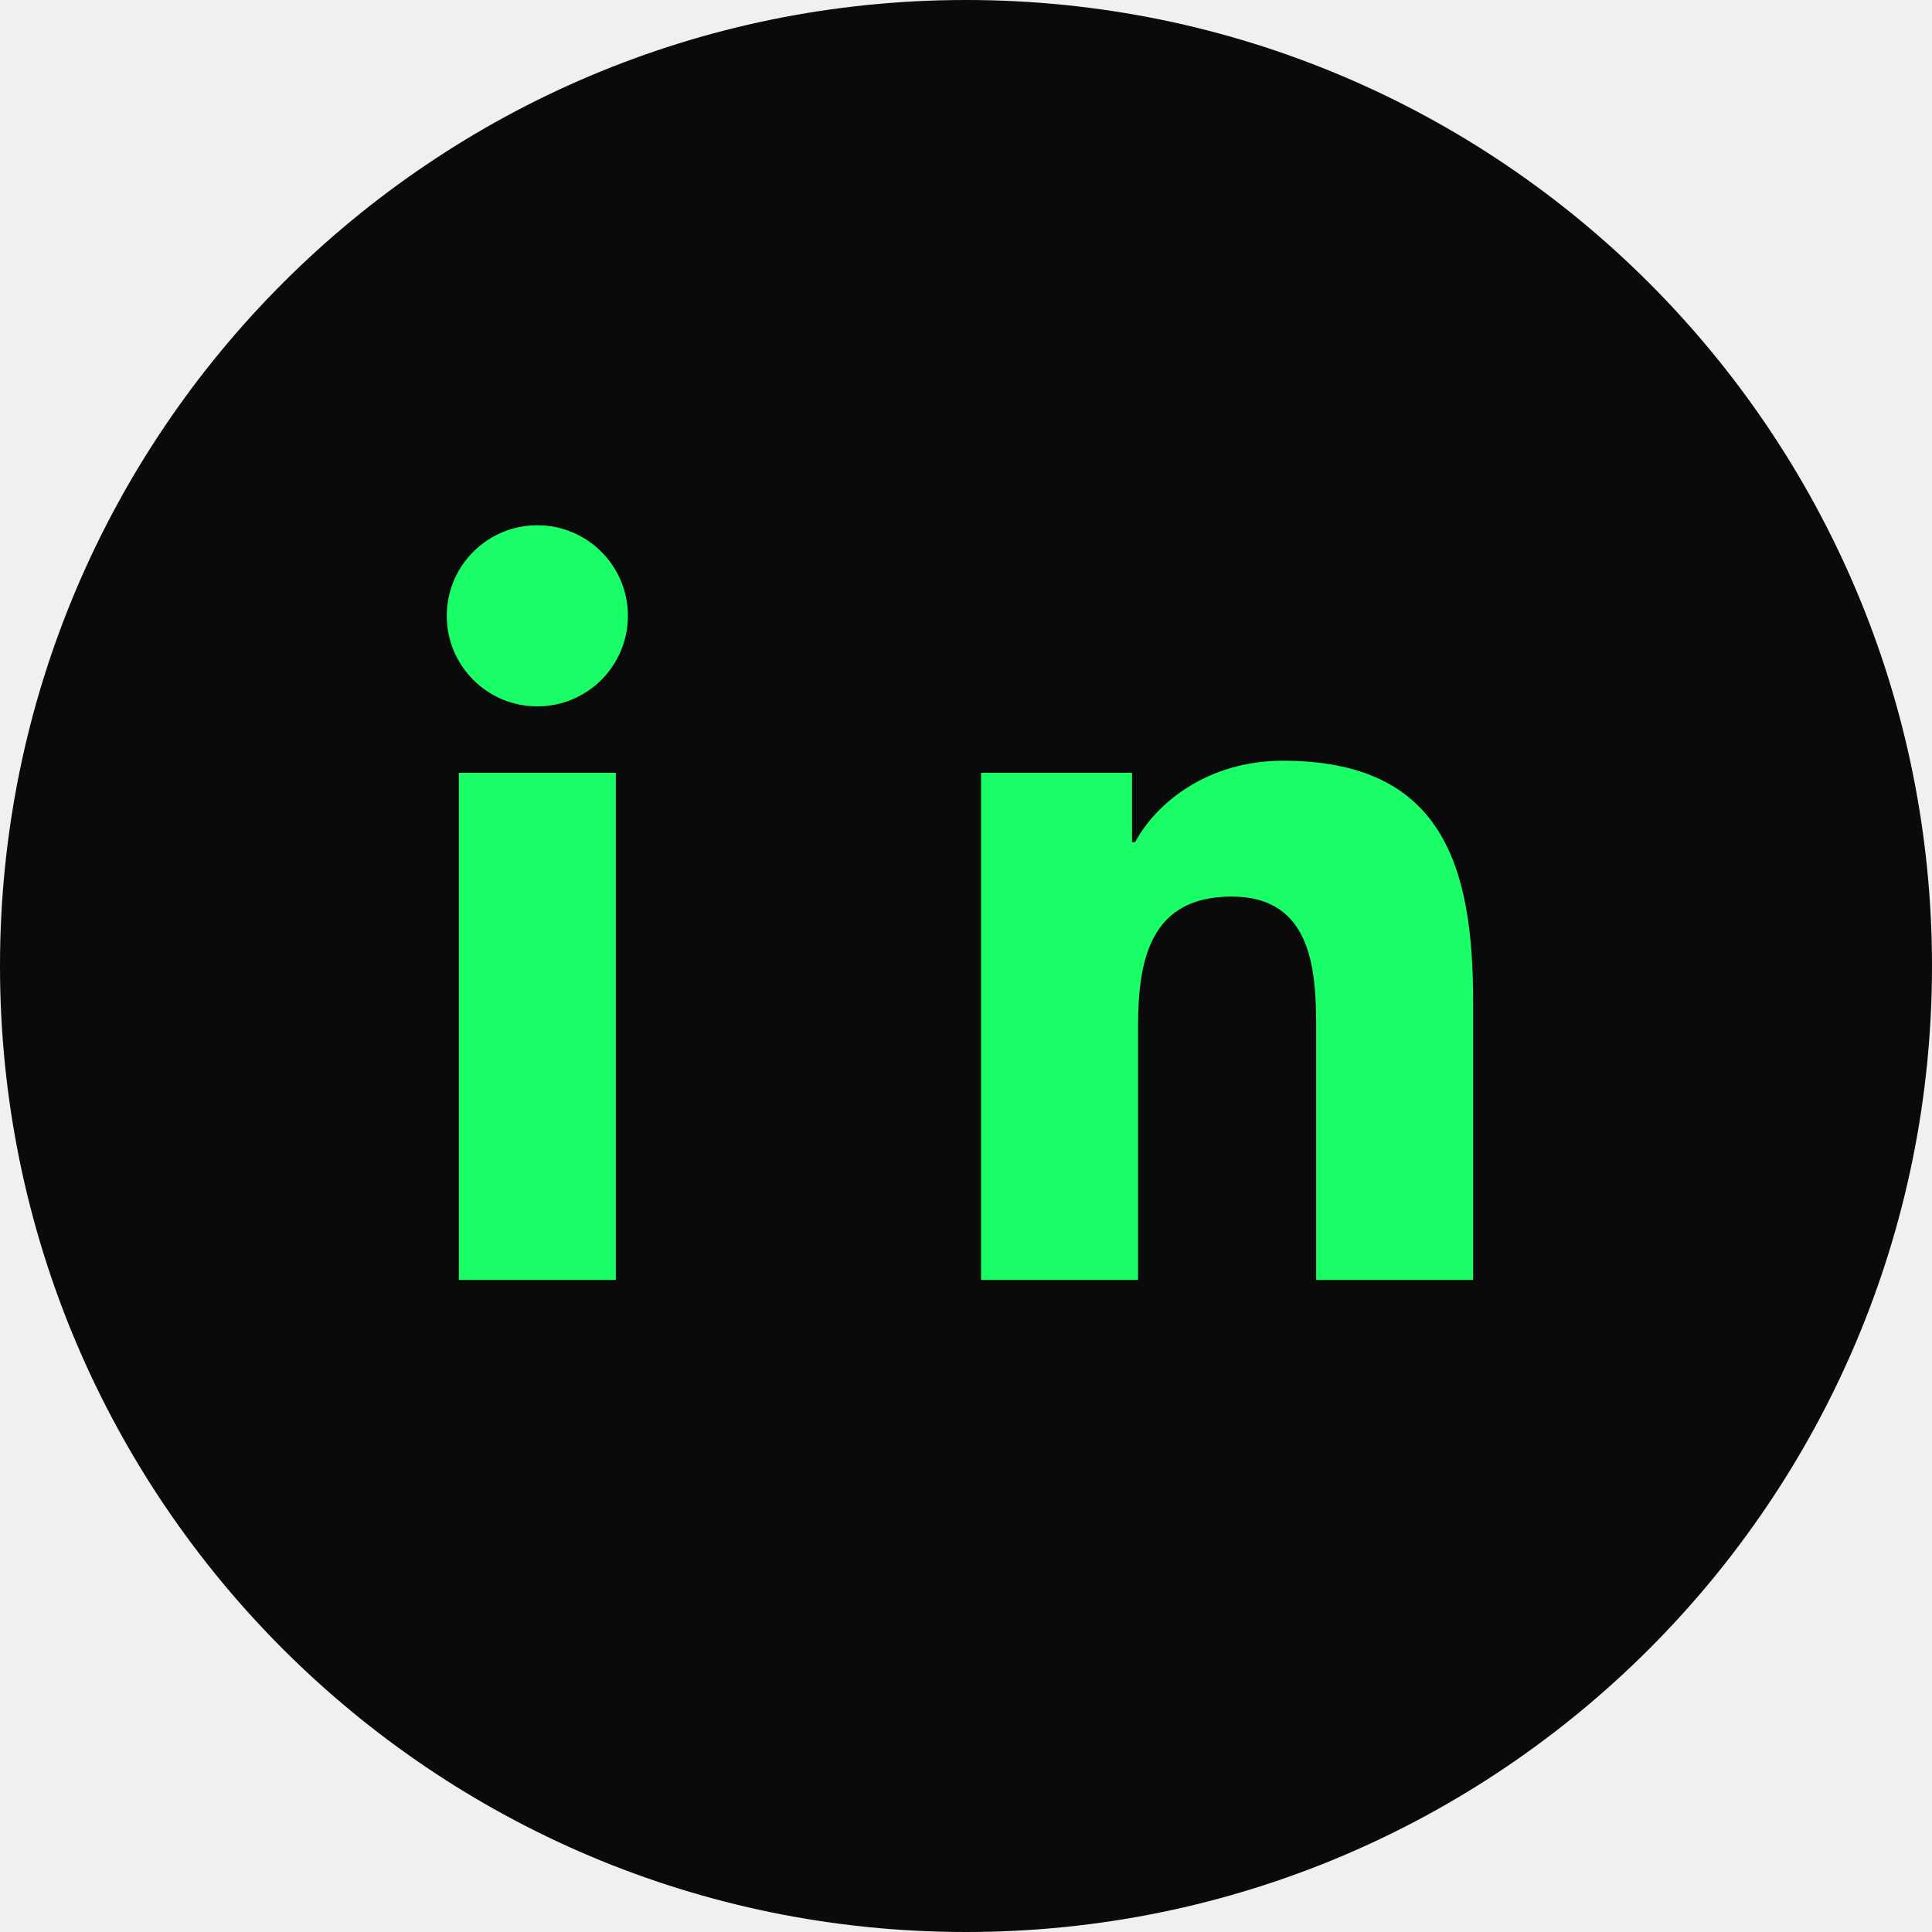
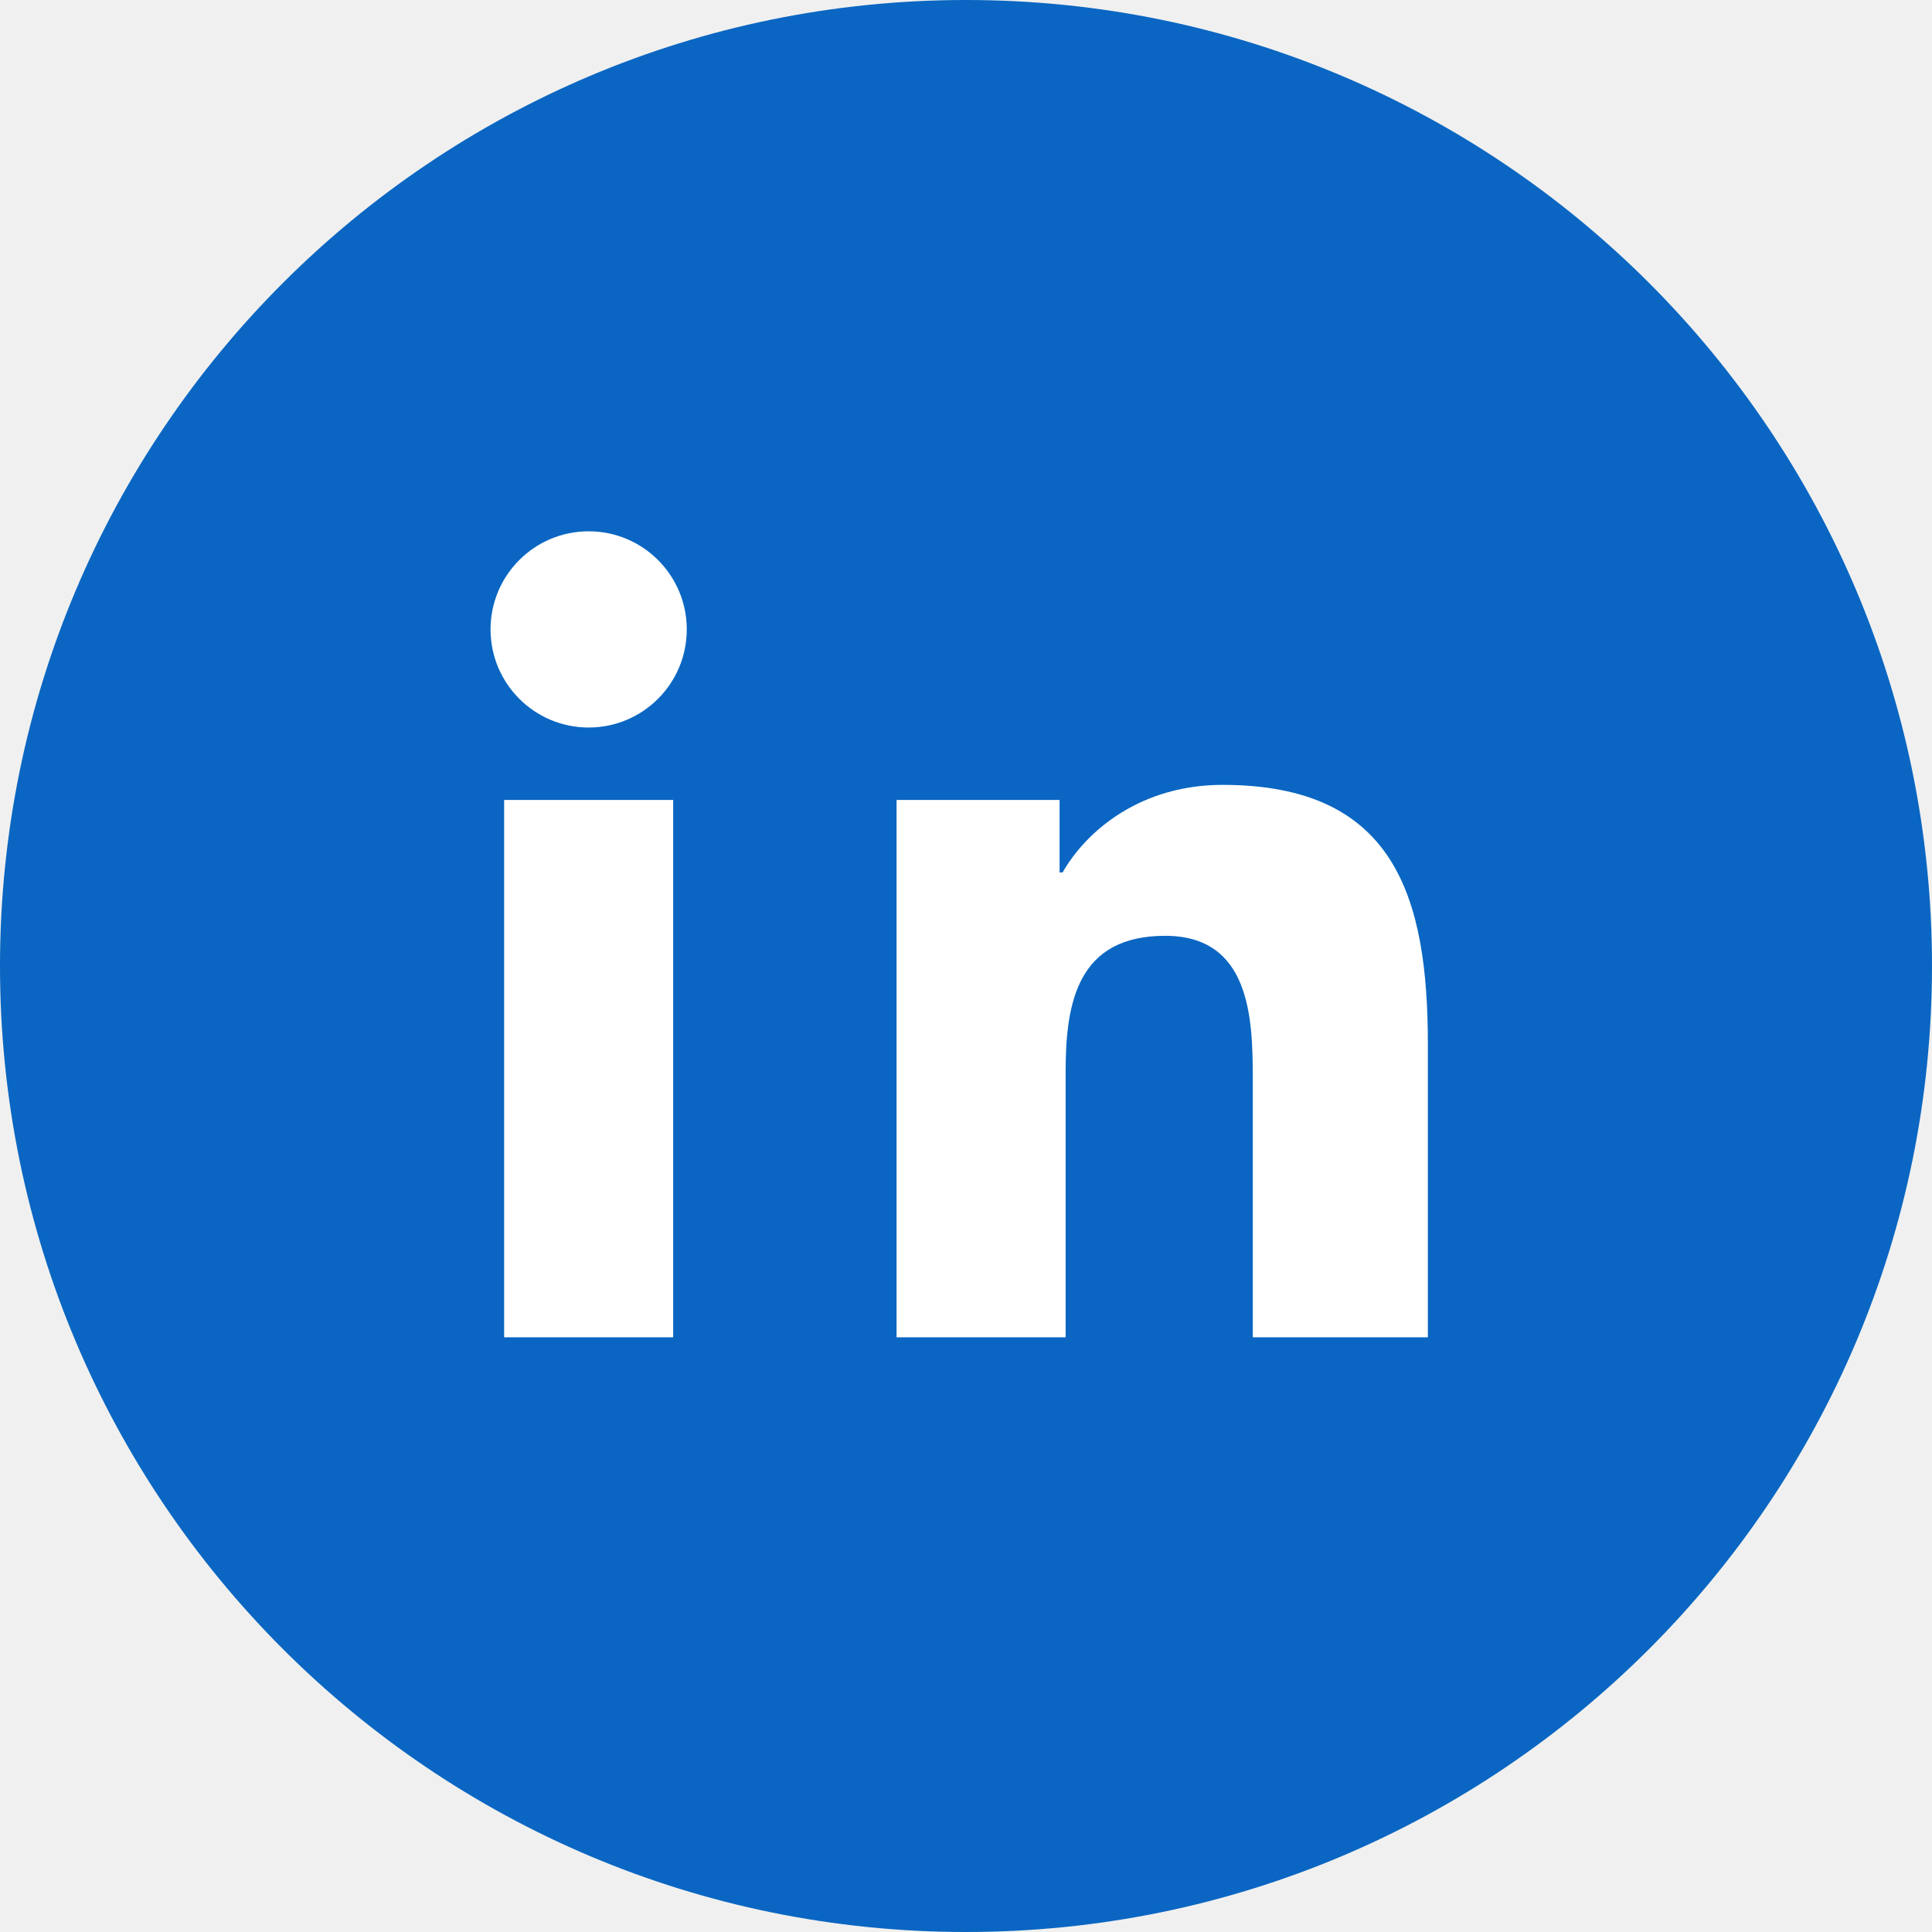
<svg xmlns="http://www.w3.org/2000/svg" viewBox="0 0 64 64" width="64" height="64">
-   <circle cx="32" cy="32" r="32" fill="#0a0a0a" />
-   <path fill="#1aff67" d="M20.4 25.6h-5.2v16.8h5.2V25.6zm-2.6-2.2a3 3 0 1 0 0-6 3 3 0 0 0 0 6zM48.8 42.4v-9.2c0-4.5-1-8-6.3-8-2.5 0-4.2 1.4-4.9 2.7h-.1v-2.3h-5v16.8h5.2V34c0-2.2.4-4.3 3.1-4.3 2.7 0 2.8 2.5 2.8 4.4v8.3h5.2z" />
+   <circle cx="32" cy="32" r="32" fill="#0A66C2" />
+   <path fill="#ffffff" d="M22.3 26.5h-5.6v17.8h5.6V26.5zm-2.8-2.4a3.25 3.25 0 1 0 0-6.5 3.25 3.25 0 0 0 0 6.5zM47.3 44.3v-9.7c0-4.9-1.1-8.6-6.8-8.6-2.7 0-4.5 1.5-5.3 2.9h-.1v-2.4h-5.4v17.8h5.6v-8.8c0-2.3.4-4.5 3.3-4.5 2.8 0 2.9 2.7 2.9 4.7v8.6h5.8z" />
</svg>
